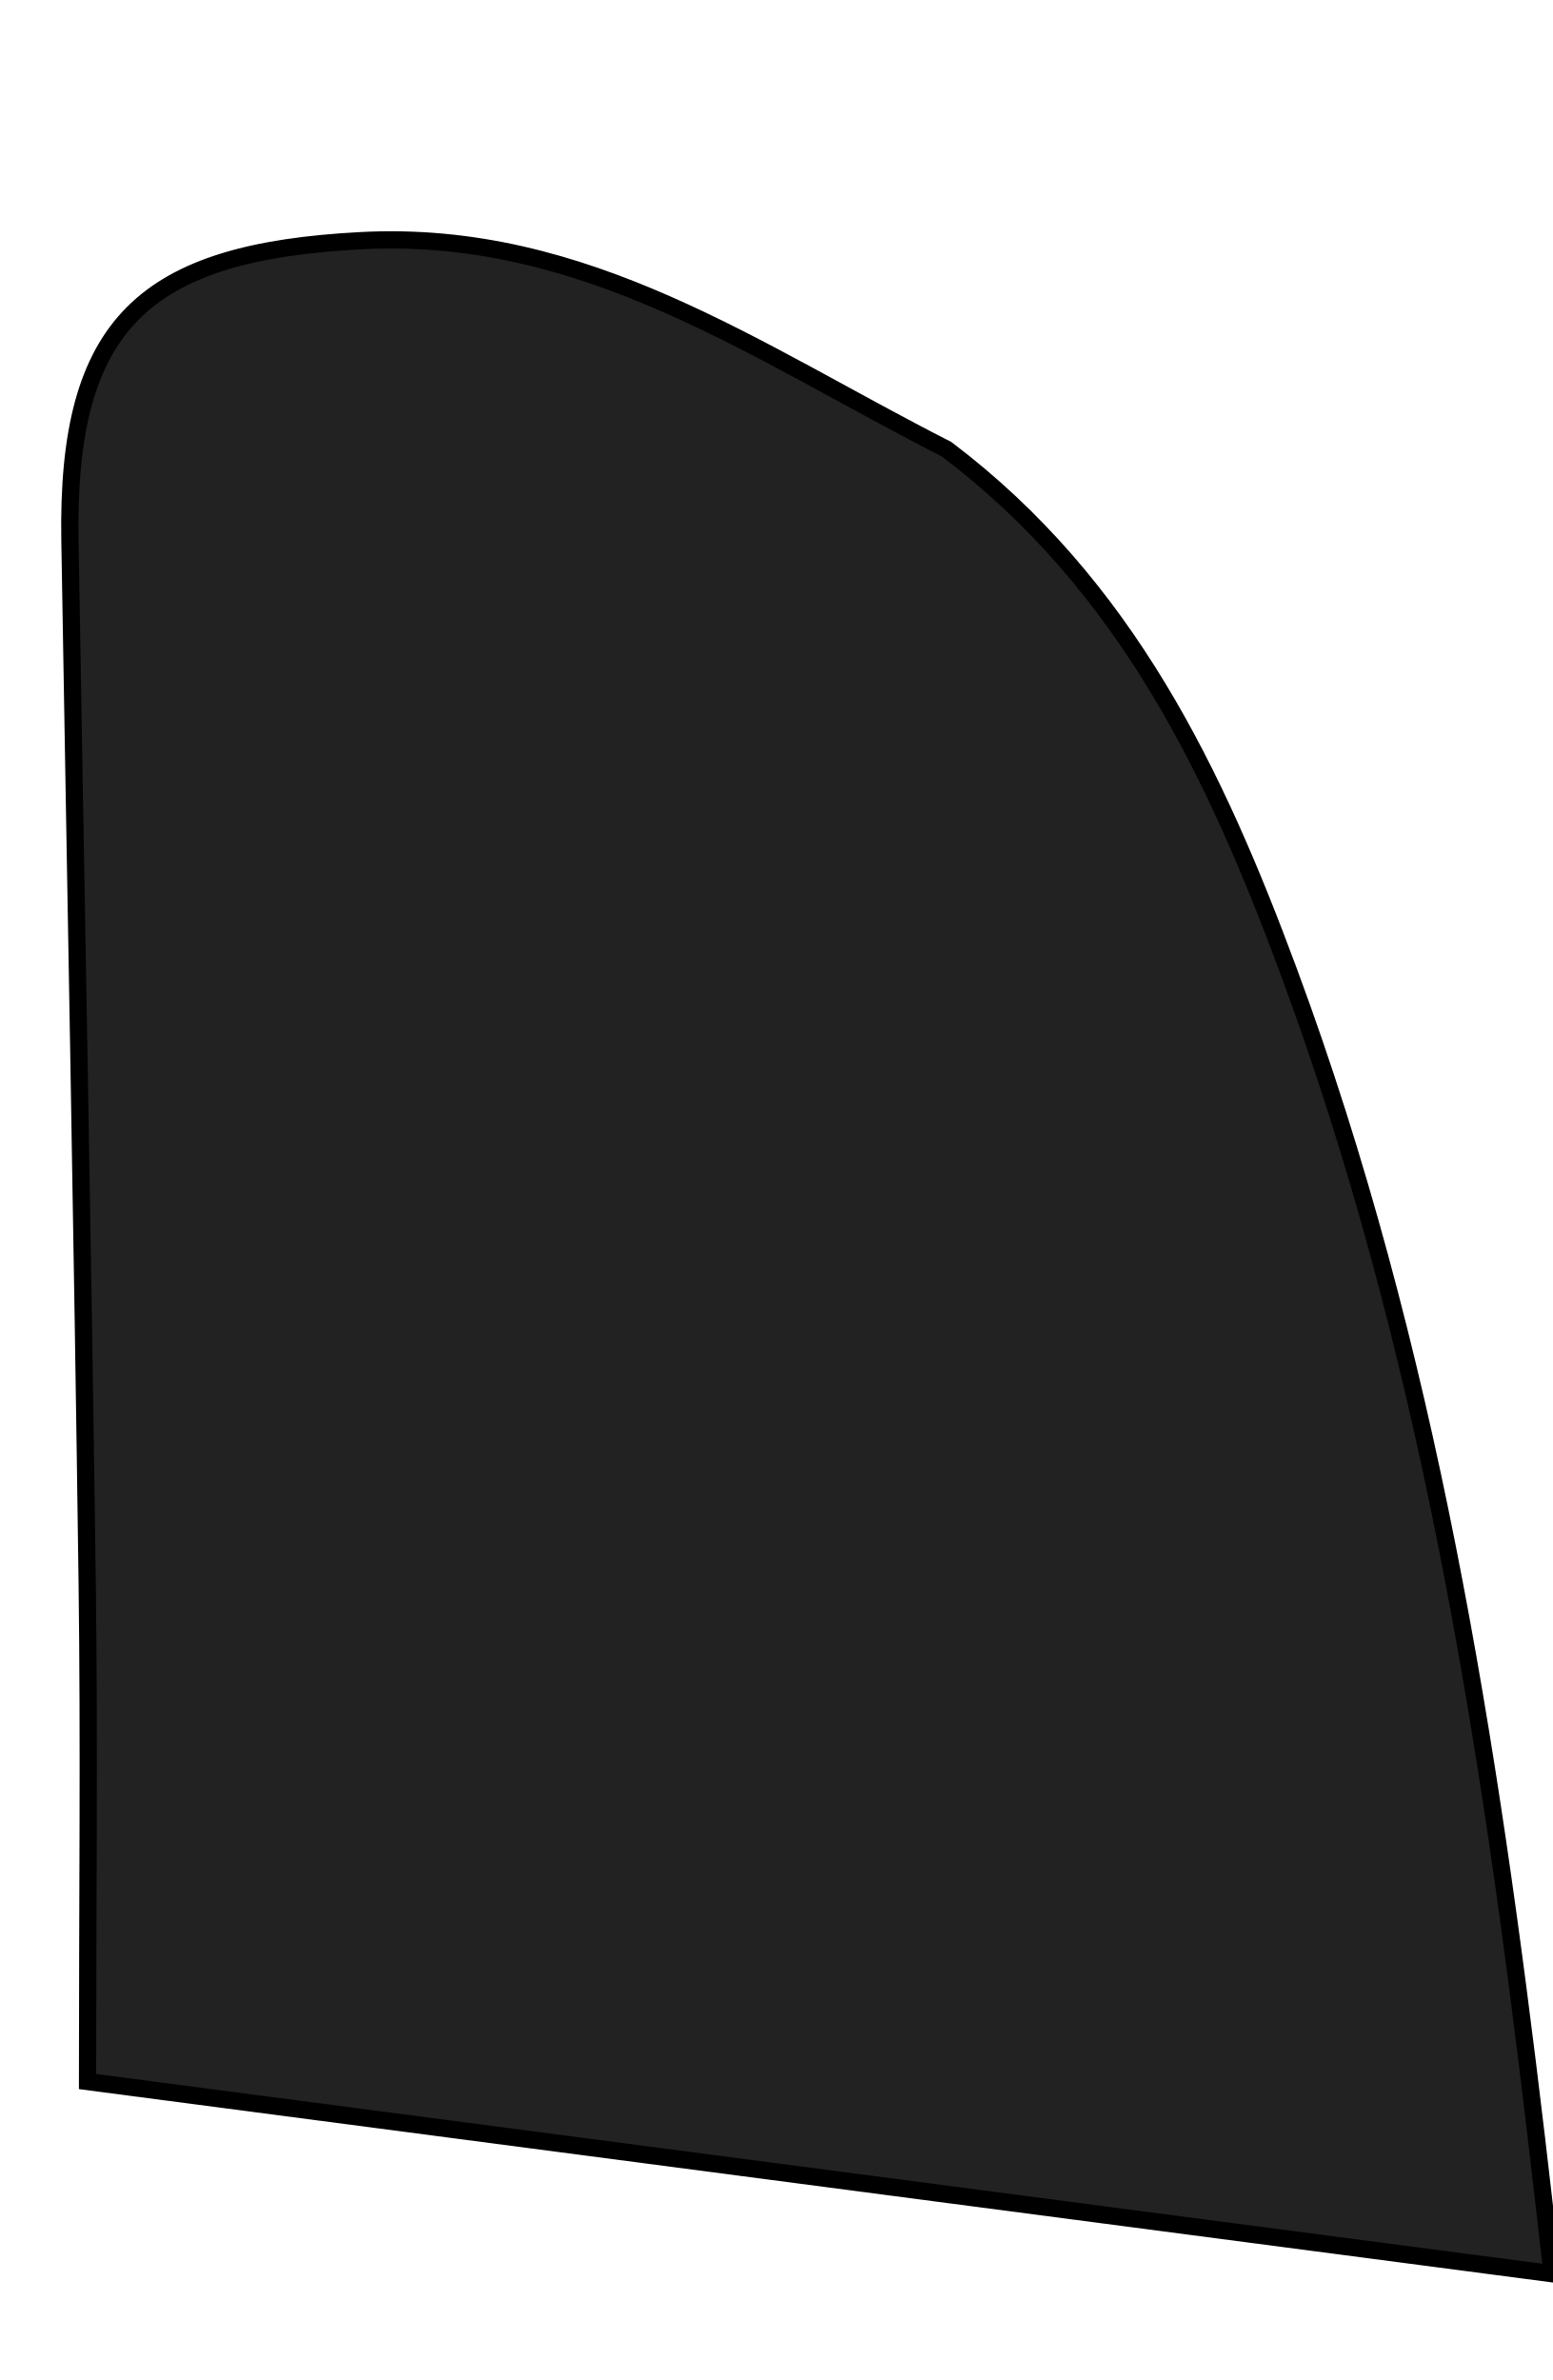
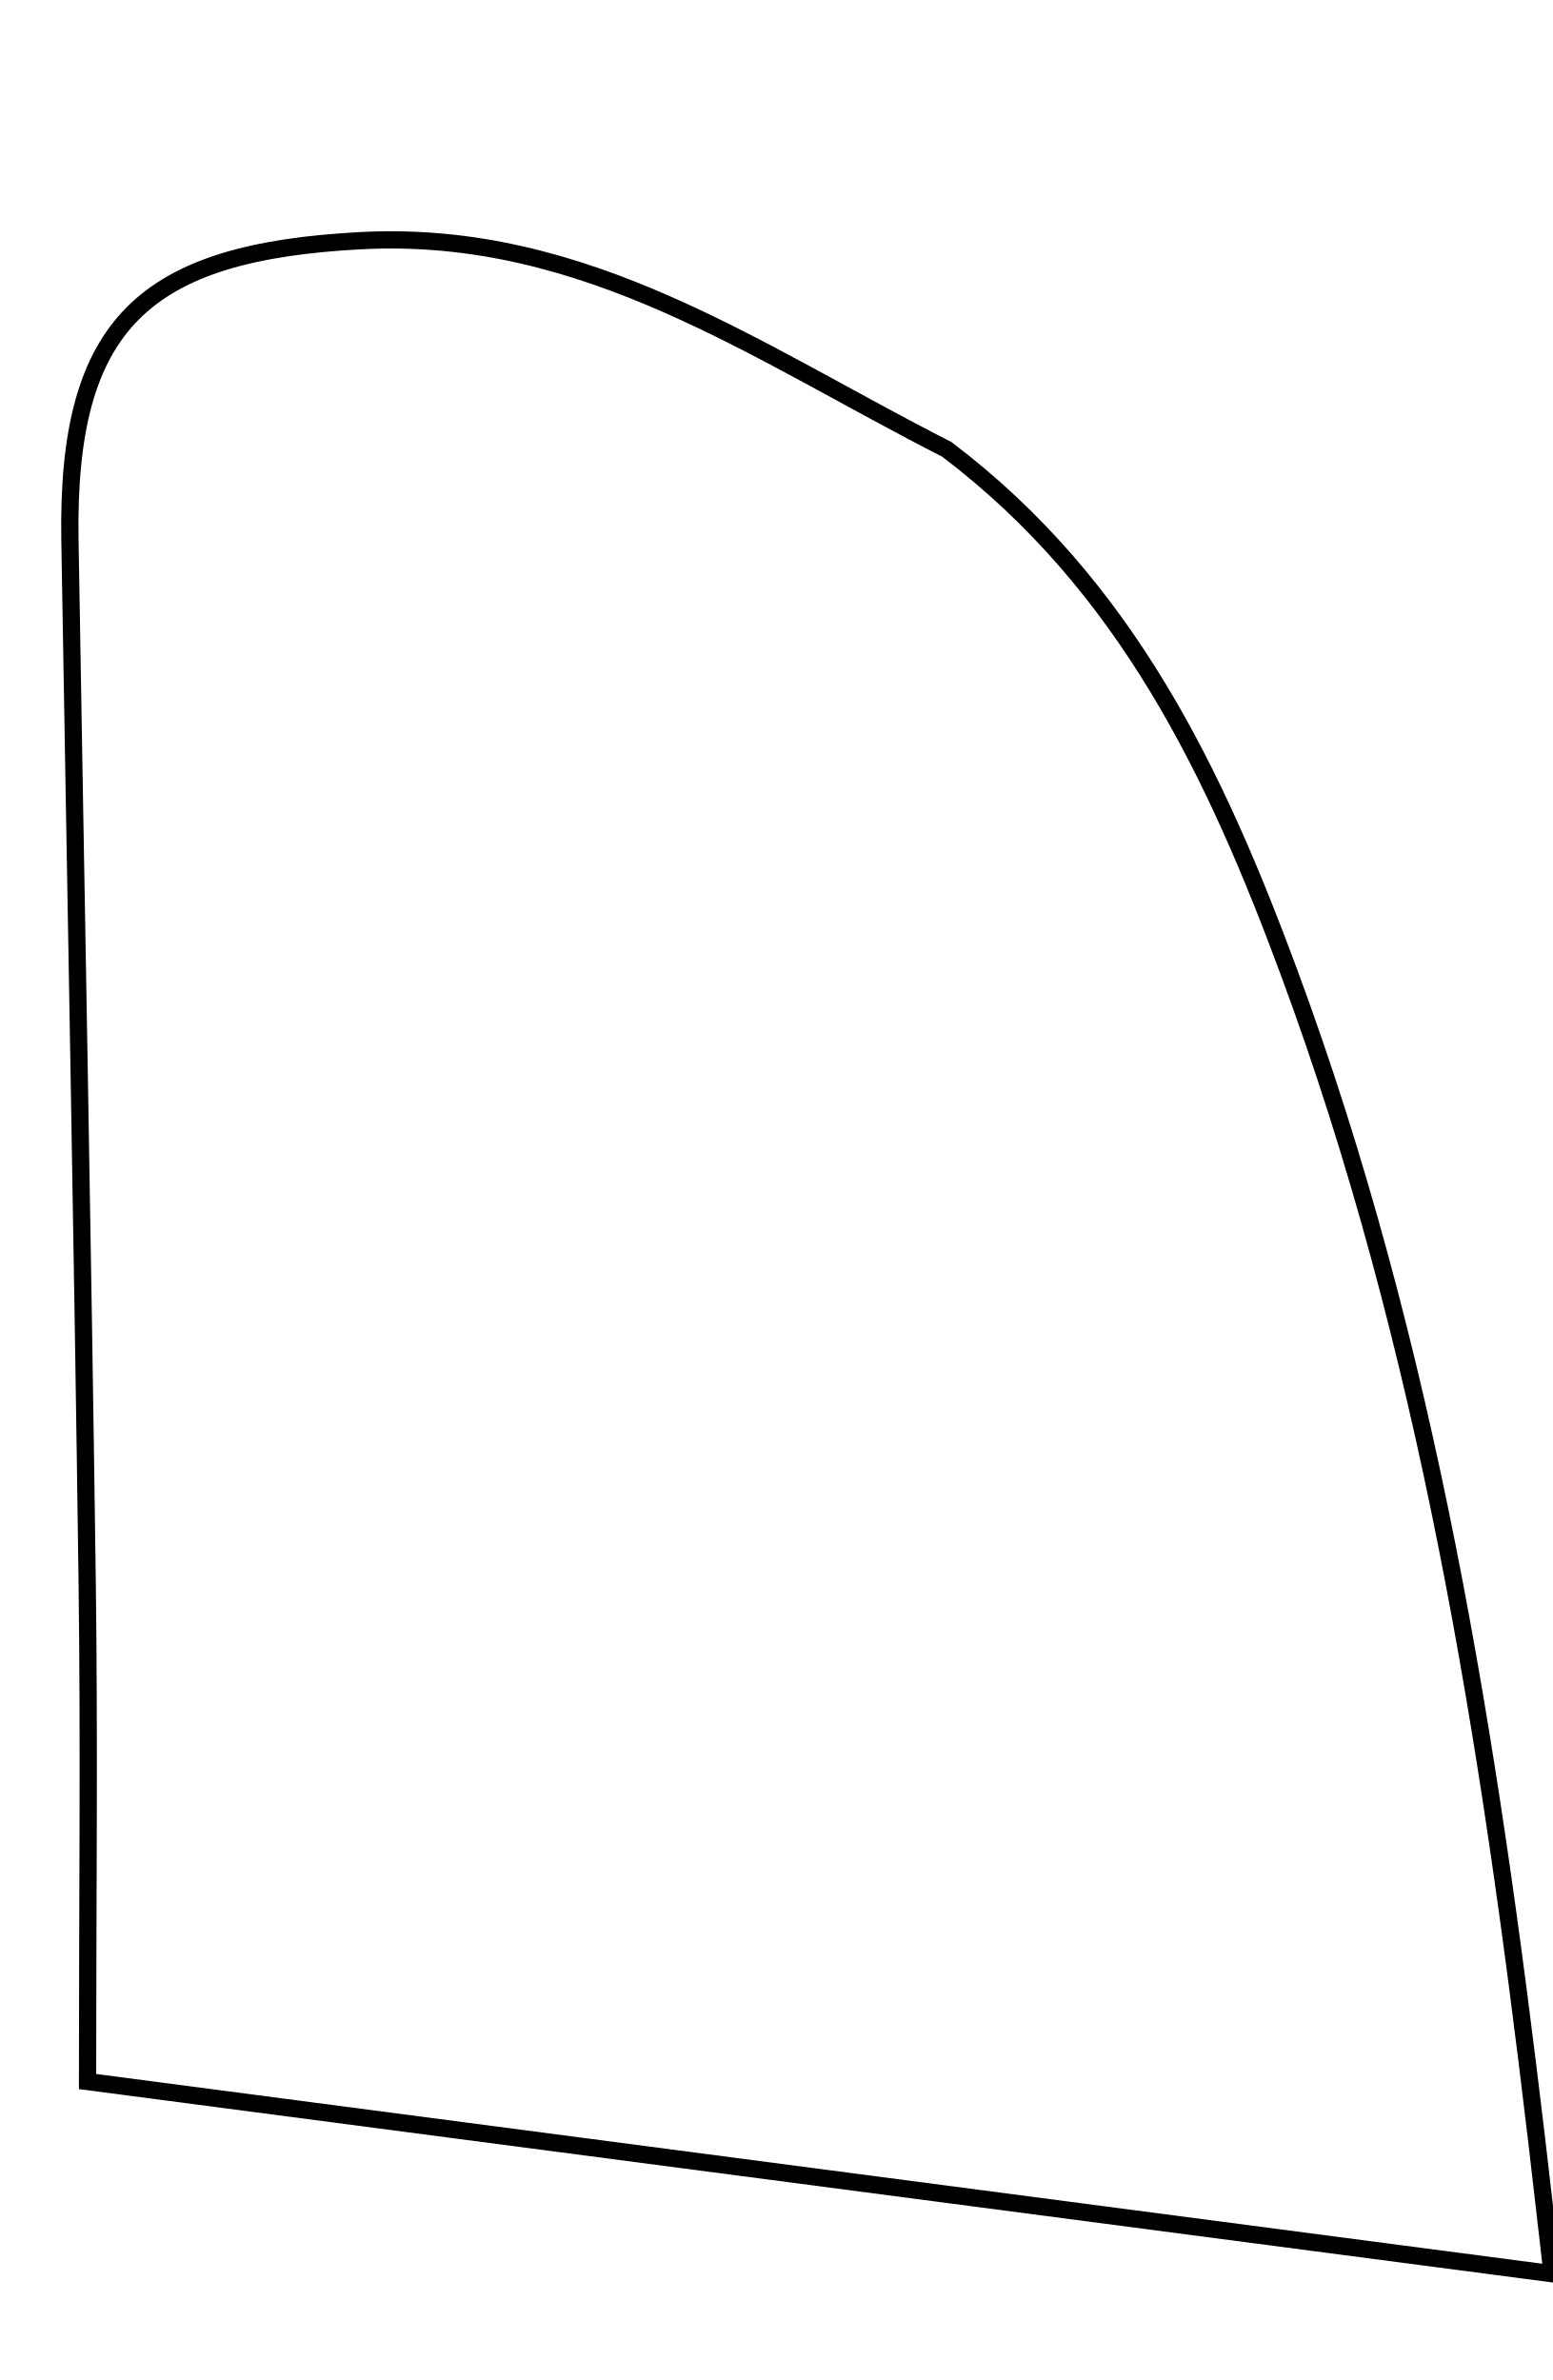
<svg xmlns="http://www.w3.org/2000/svg" version="1.1" id="Layer_1" x="0px" y="0px" width="100%" viewBox="0 0 90 138" enable-background="new 0 0 90 138" xml:space="preserve">
-   <path fill="#222222" opacity="1" stroke="#000000" d=" M54.881,26.051   C65.31,33.935 70.483,44.915 74.719,56.354   C82.792,78.157 86.344,100.965 89.066,123.928   C89.357,126.385 89.634,128.844 89.979,131.837   C61.235,128.065 32.841,124.338 5.075,120.695   C5.075,110.579 5.18,101.155 5.054,91.733   C4.784,71.593 4.391,51.455 4.054,31.316   C3.844,18.751 8.354,14.613 20.93,13.954   C33.977,13.271 43.878,20.458 54.881,26.051  z" />
+   <path fill="none" opacity="1" stroke="#000000" d=" M54.881,26.051   C65.31,33.935 70.483,44.915 74.719,56.354   C82.792,78.157 86.344,100.965 89.066,123.928   C89.357,126.385 89.634,128.844 89.979,131.837   C61.235,128.065 32.841,124.338 5.075,120.695   C5.075,110.579 5.18,101.155 5.054,91.733   C4.784,71.593 4.391,51.455 4.054,31.316   C3.844,18.751 8.354,14.613 20.93,13.954   C33.977,13.271 43.878,20.458 54.881,26.051  z" />
</svg>
